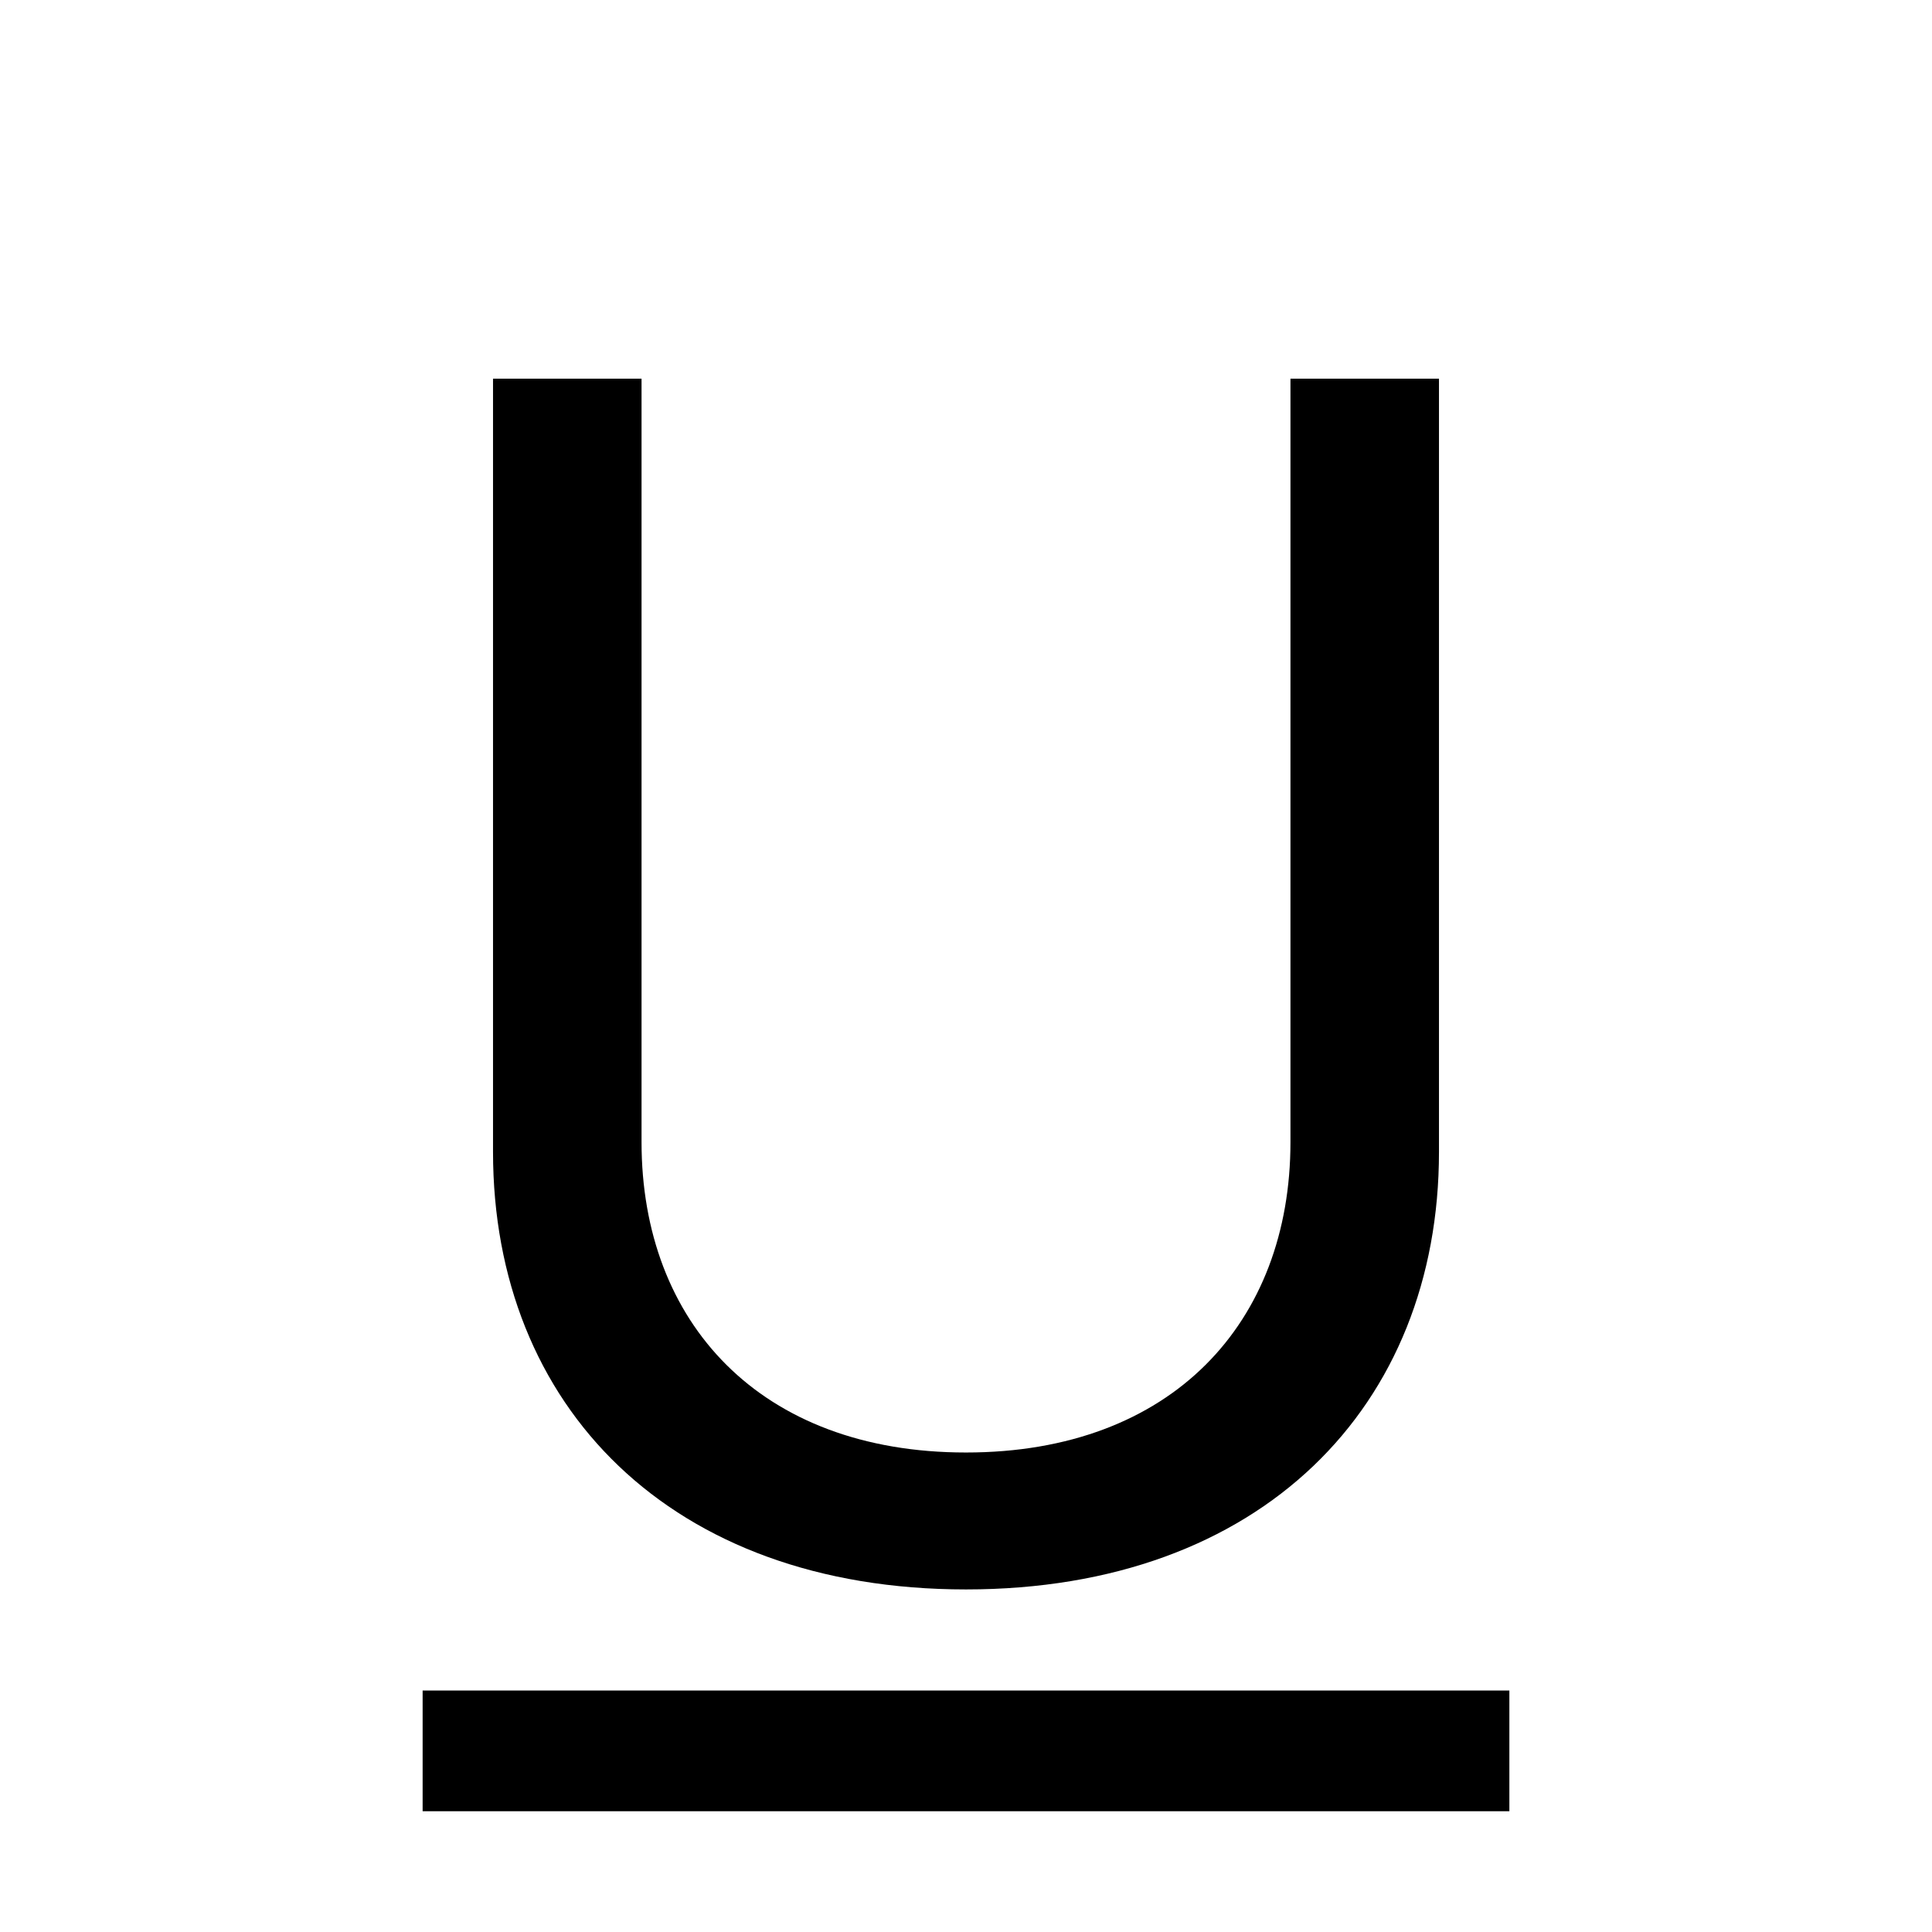
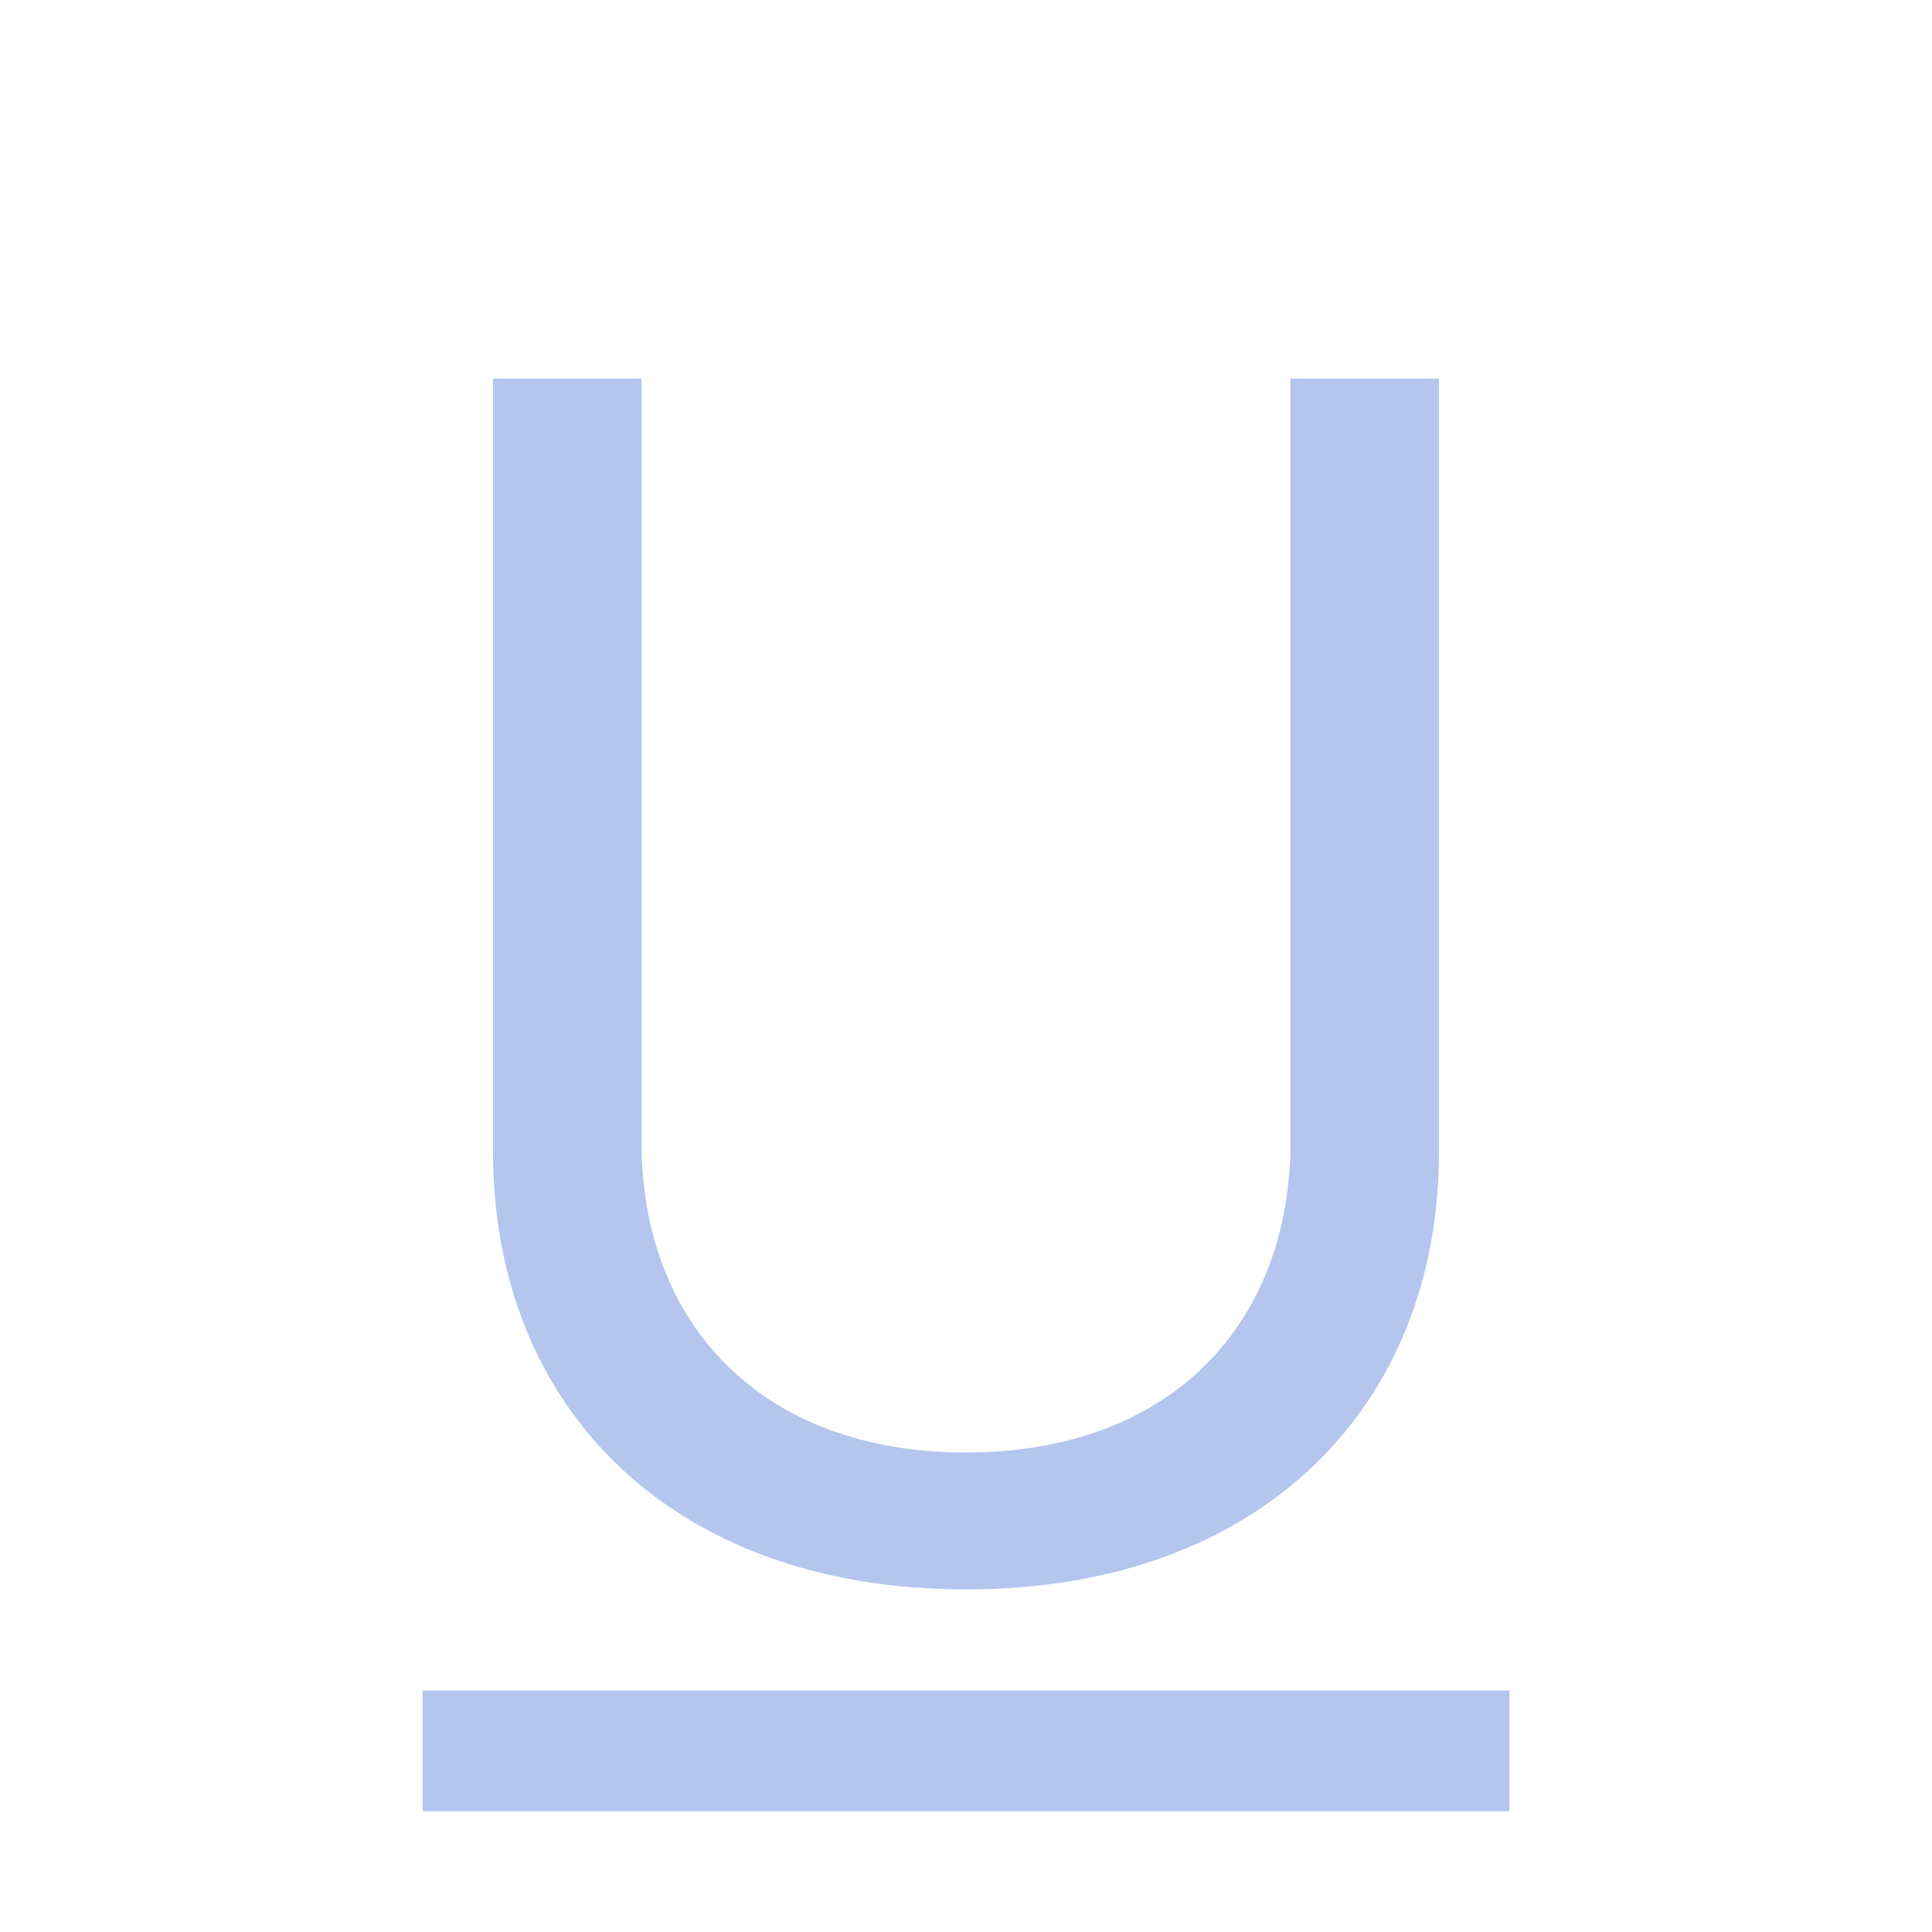
- <svg xmlns="http://www.w3.org/2000/svg" width="16" height="16" fill="currentColor" class="bi bi-type-underline" viewBox="0 0 16 16">
+ <svg xmlns="http://www.w3.org/2000/svg" width="16" height="16" fill="#B4C6EE" class="bi bi-type-underline" viewBox="0 0 16 16">
  <path d="M5.313 3.136h-1.23V9.54c0 2.105 1.47 3.623 3.917 3.623s3.917-1.518 3.917-3.623V3.136h-1.23v6.323c0 1.49-.978 2.57-2.687 2.57-1.709 0-2.687-1.08-2.687-2.57V3.136zM12.5 15h-9v-1h9v1z" />
</svg>
